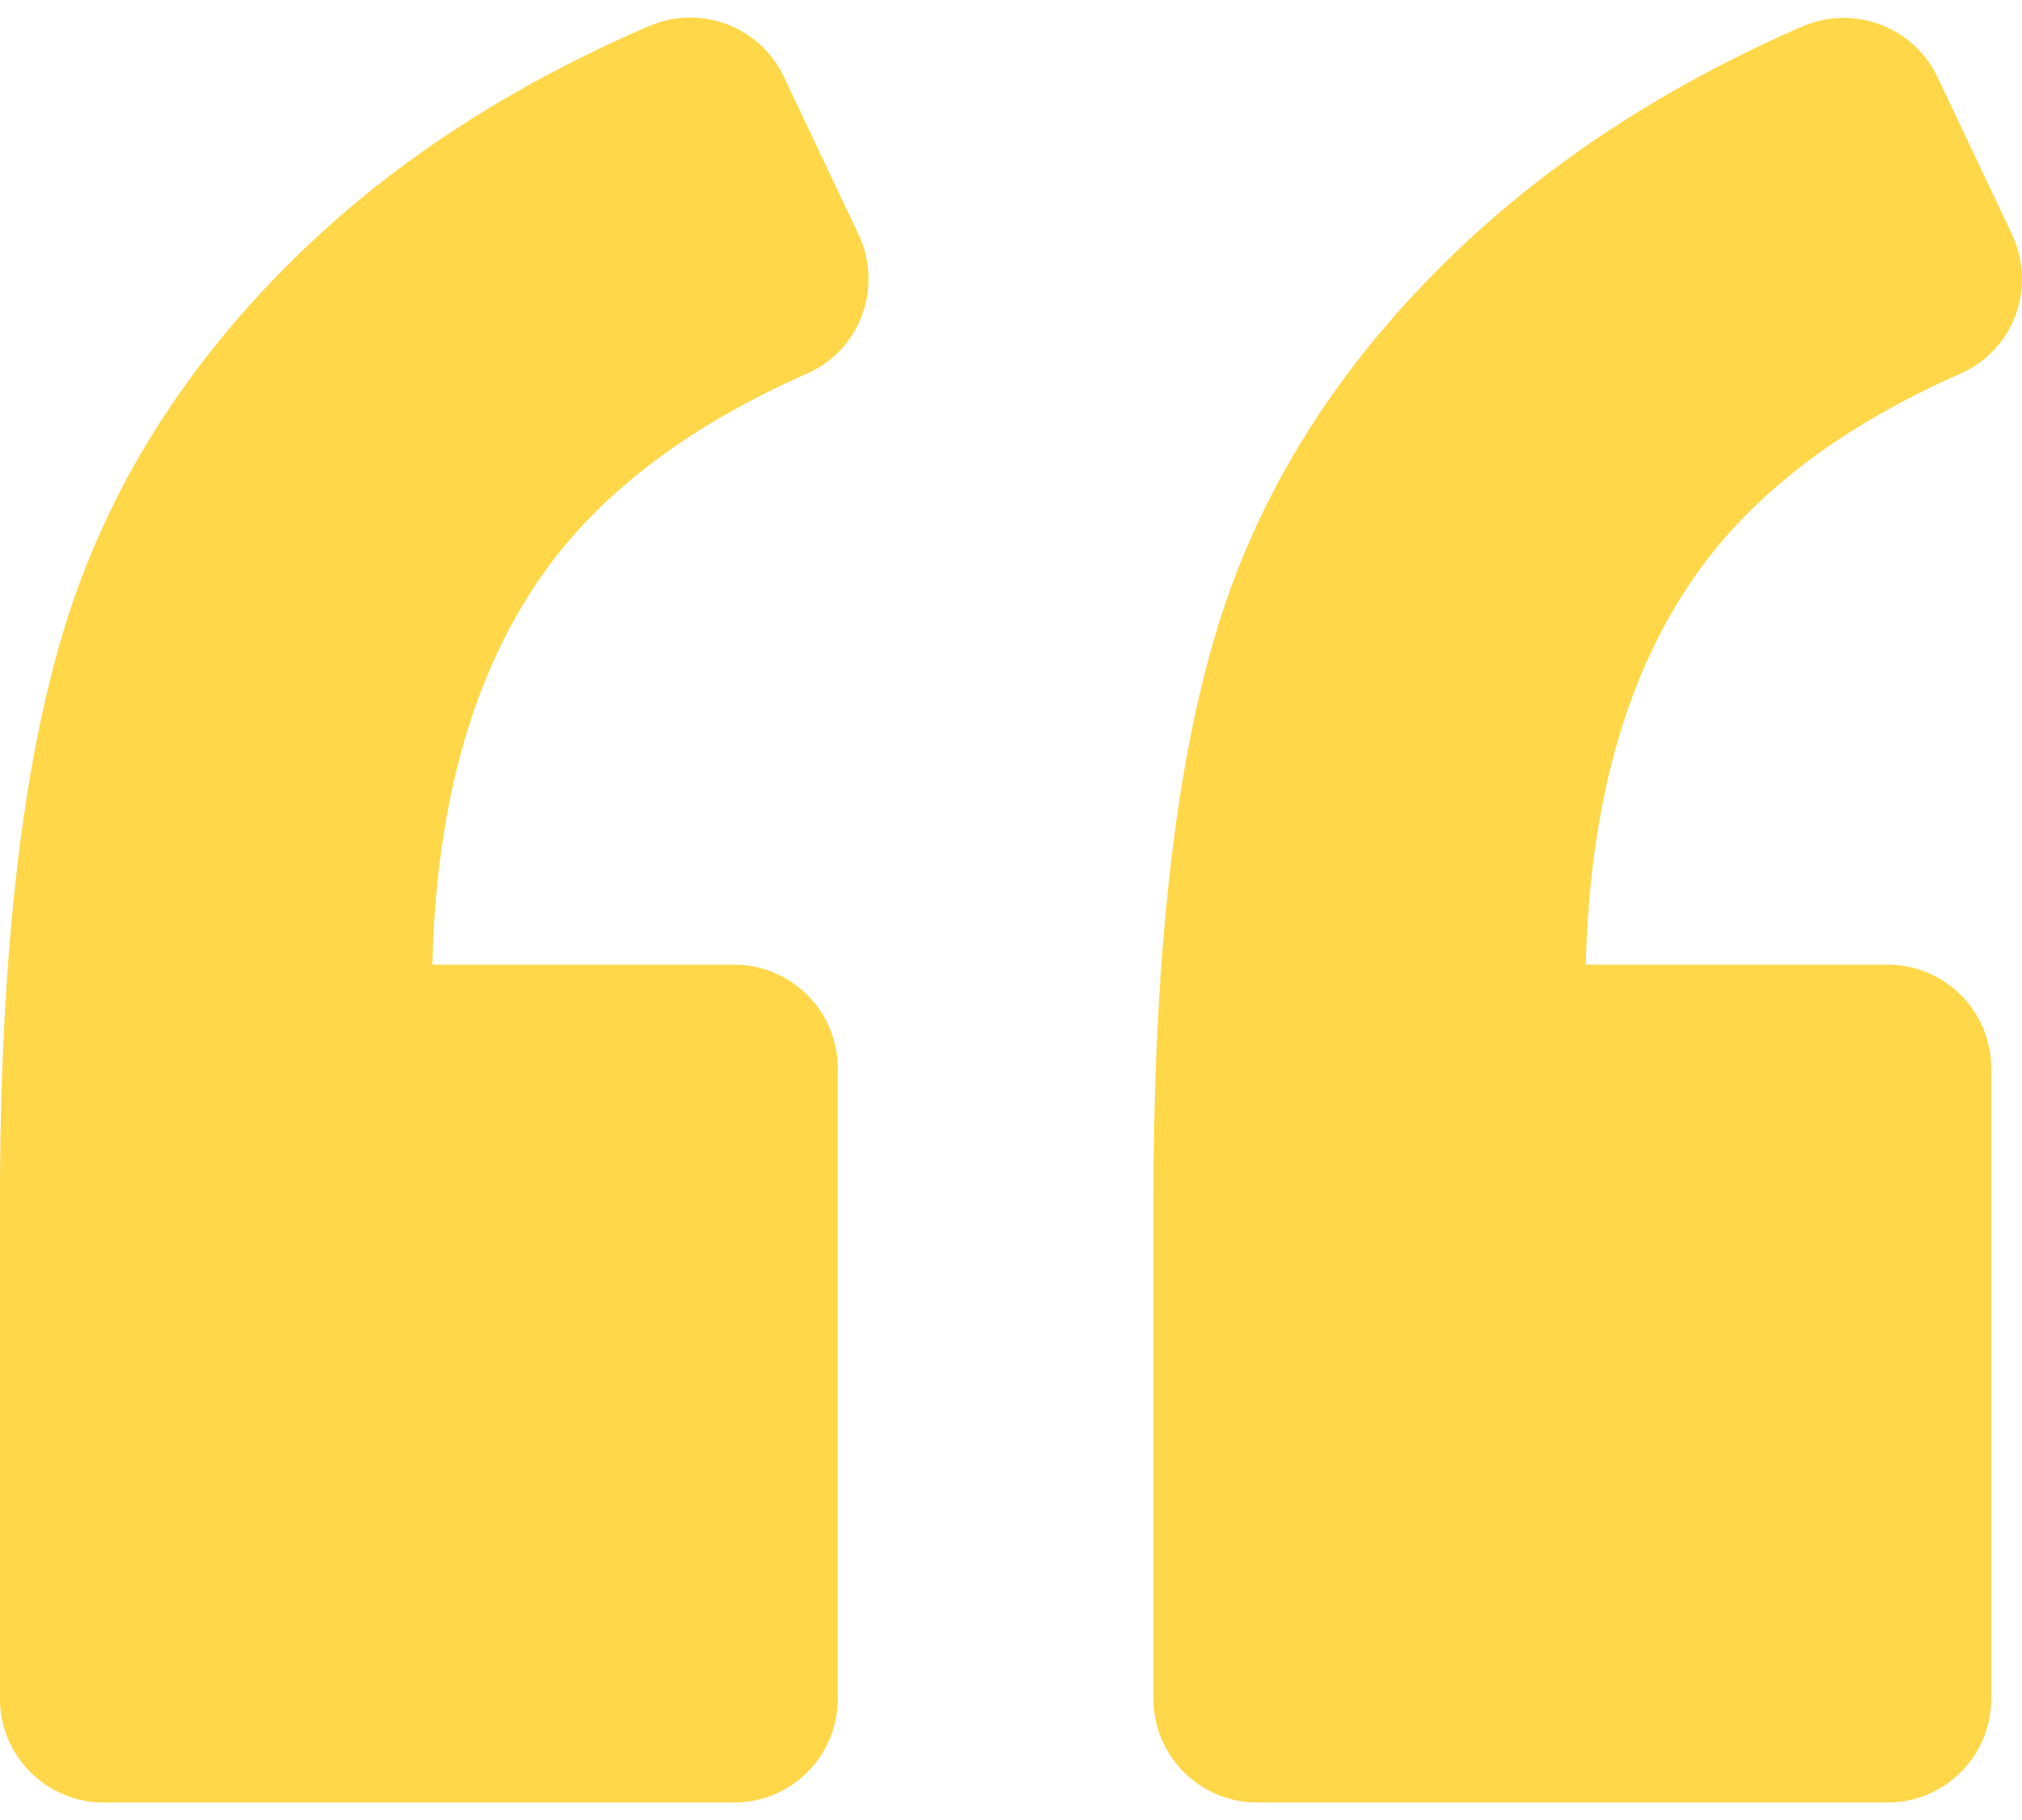
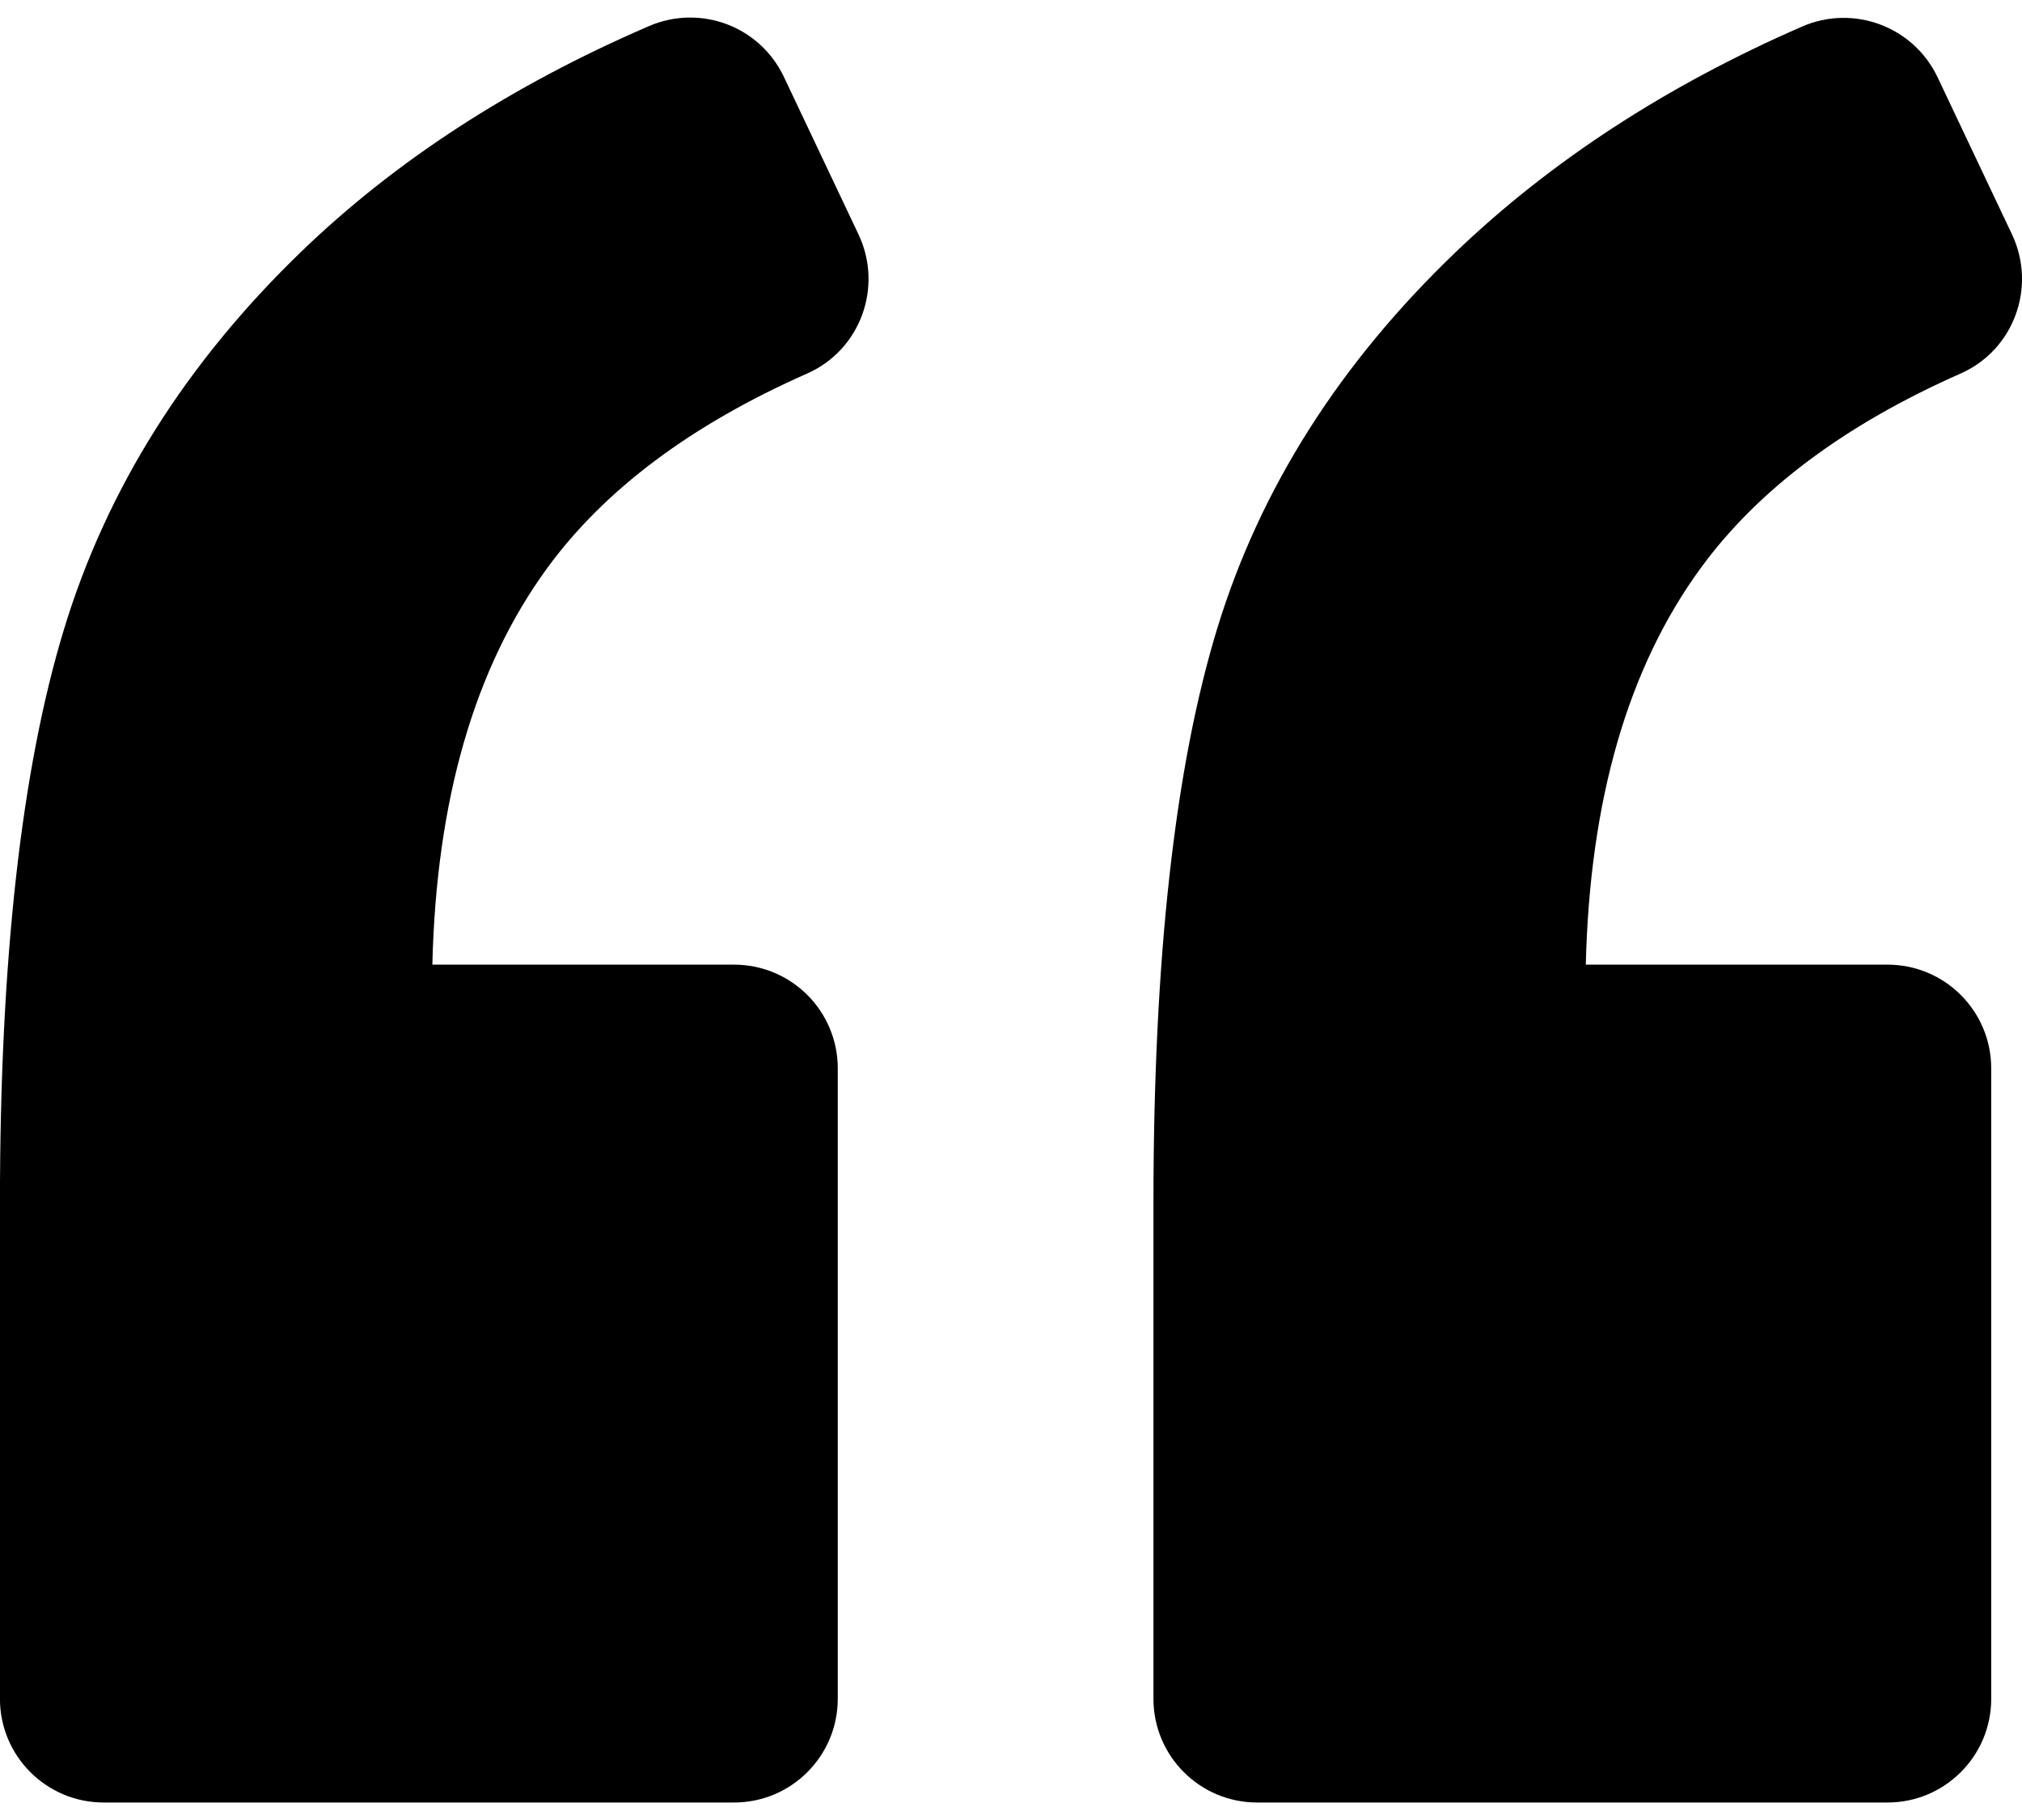
<svg xmlns="http://www.w3.org/2000/svg" width="40" height="36" viewBox="0 0 40 36" fill="none">
-   <path d="M2.05 35.654L14.522 35.654C15.654 35.654 16.573 34.735 16.573 33.603L16.573 21.132C16.573 19.999 15.654 19.081 14.522 19.081L8.553 19.081C8.631 15.815 9.39 13.202 10.825 11.237C11.958 9.686 13.673 8.402 15.966 7.389C17.02 6.925 17.476 5.678 16.983 4.636L15.506 1.518C15.03 0.517 13.853 0.078 12.836 0.517C10.12 1.69 7.827 3.175 5.956 4.981C3.675 7.184 2.112 9.67 1.267 12.443C0.422 15.216 -0.001 18.998 -0.001 23.798L-0.001 33.603C-0.001 34.735 0.918 35.654 2.05 35.654Z" fill="#FFD749" />
-   <path d="M35.65 0.525C32.967 1.695 30.686 3.18 28.803 4.981C26.502 7.184 24.93 9.661 24.085 12.414C23.24 15.167 22.818 18.962 22.818 23.798L22.818 33.603C22.818 34.735 23.736 35.654 24.869 35.654L37.34 35.654C38.472 35.654 39.391 34.735 39.391 33.603L39.391 21.132C39.391 19.999 38.472 19.081 37.34 19.081L31.371 19.081C31.449 15.815 32.208 13.202 33.644 11.237C34.776 9.686 36.491 8.402 38.784 7.389C39.839 6.925 40.294 5.678 39.802 4.636L38.329 1.526C37.853 0.525 36.667 0.082 35.65 0.525Z" fill="#FFD749" />
+   <path d="M2.05 35.654L14.522 35.654C15.654 35.654 16.573 34.735 16.573 33.603L16.573 21.132C16.573 19.999 15.654 19.081 14.522 19.081L8.553 19.081C8.631 15.815 9.39 13.202 10.825 11.237C11.958 9.686 13.673 8.402 15.966 7.389C17.02 6.925 17.476 5.678 16.983 4.636L15.506 1.518C15.03 0.517 13.853 0.078 12.836 0.517C10.12 1.69 7.827 3.175 5.956 4.981C3.675 7.184 2.112 9.67 1.267 12.443C0.422 15.216 -0.001 18.998 -0.001 23.798L-0.001 33.603C-0.001 34.735 0.918 35.654 2.05 35.654Z" fill="#000000" />
+   <path d="M35.65 0.525C32.967 1.695 30.686 3.18 28.803 4.981C26.502 7.184 24.93 9.661 24.085 12.414C23.24 15.167 22.818 18.962 22.818 23.798L22.818 33.603C22.818 34.735 23.736 35.654 24.869 35.654L37.34 35.654C38.472 35.654 39.391 34.735 39.391 33.603L39.391 21.132C39.391 19.999 38.472 19.081 37.34 19.081L31.371 19.081C31.449 15.815 32.208 13.202 33.644 11.237C34.776 9.686 36.491 8.402 38.784 7.389C39.839 6.925 40.294 5.678 39.802 4.636L38.329 1.526C37.853 0.525 36.667 0.082 35.65 0.525Z" fill="#000000" />
</svg>
